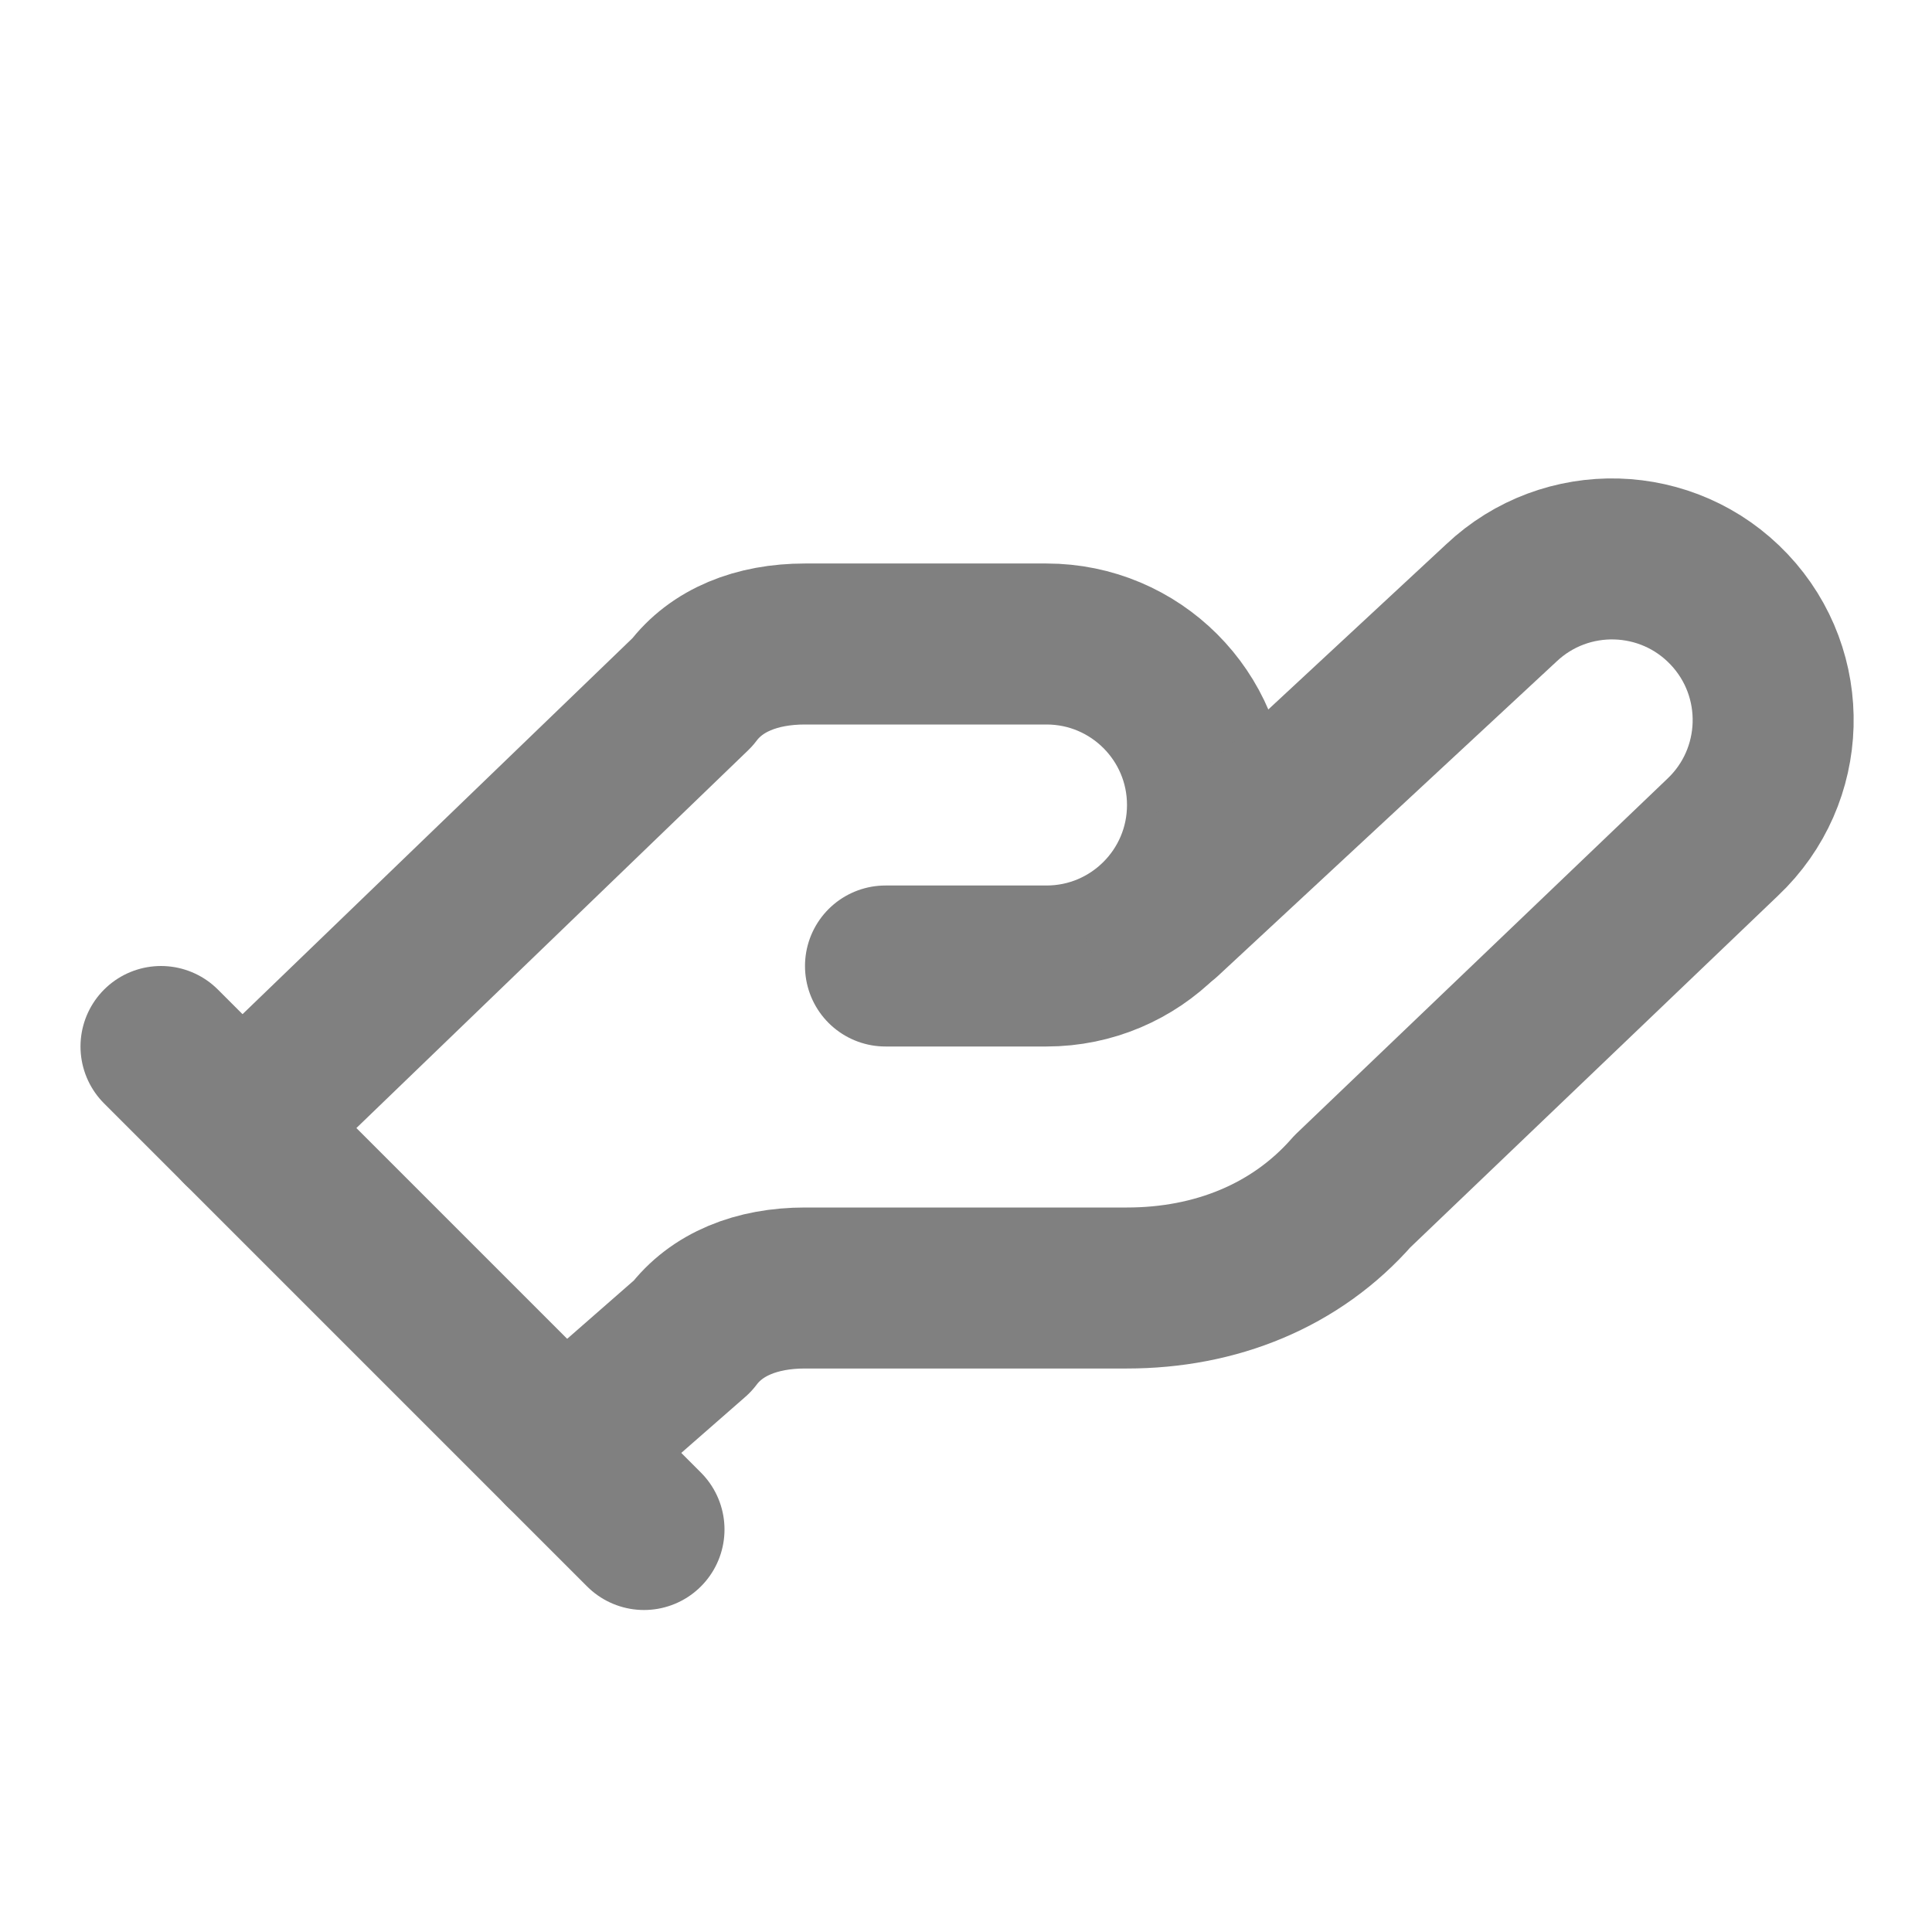
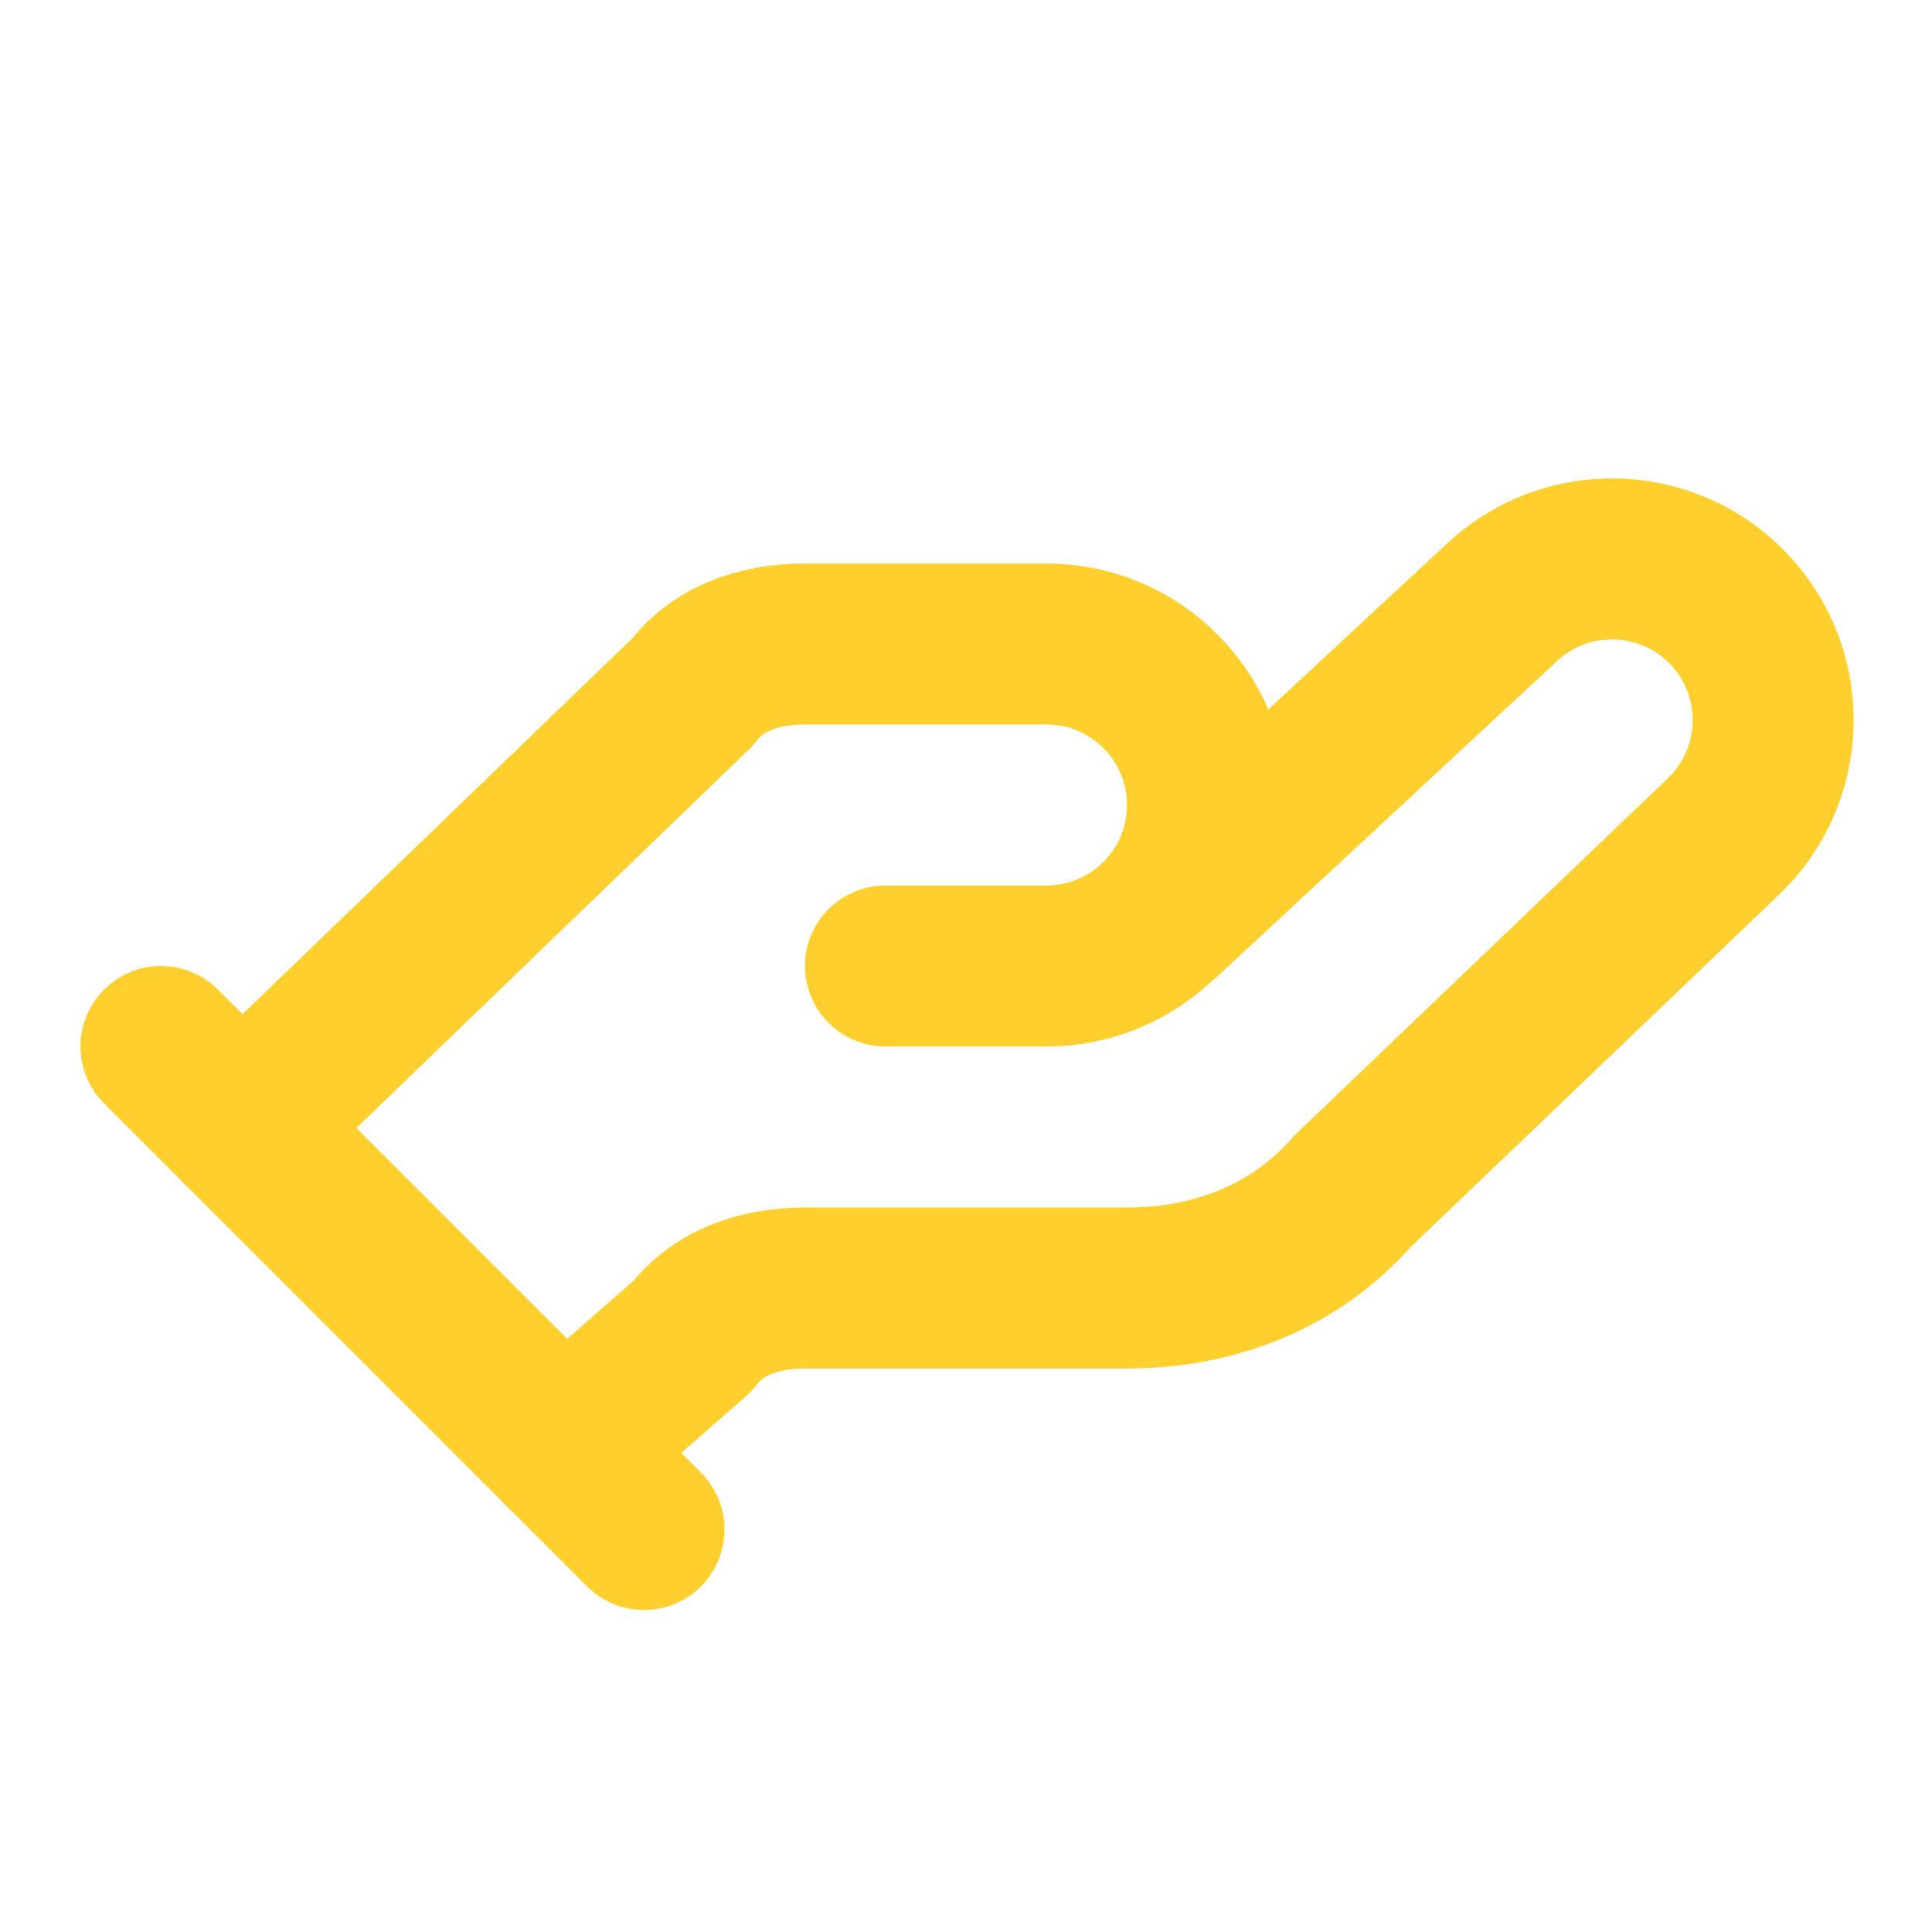
- <svg xmlns="http://www.w3.org/2000/svg" width="24" height="24" viewBox="0 0 24 24" fill="none" stroke="gray" stroke-width="2" stroke-linecap="round" stroke-linejoin="round" class="lucide lucide-hand-helping">
+ <svg xmlns="http://www.w3.org/2000/svg" width="24" height="24" viewBox="0 0 24 24" fill="none" stroke="#ffcf2e" stroke-width="2" stroke-linecap="round" stroke-linejoin="round" class="lucide lucide-hand-helping">
  <path d="M11 12h2a2 2 0 1 0 0-4h-3c-.6 0-1.1.2-1.4.6L3 14" />
  <path d="m7 18 1.6-1.4c.3-.4.8-.6 1.4-.6h4c1.1 0 2.1-.4 2.8-1.2l4.6-4.4a2 2 0 0 0-2.75-2.91l-4.2 3.9" />
  <path d="m2 13 6 6" />
</svg>
